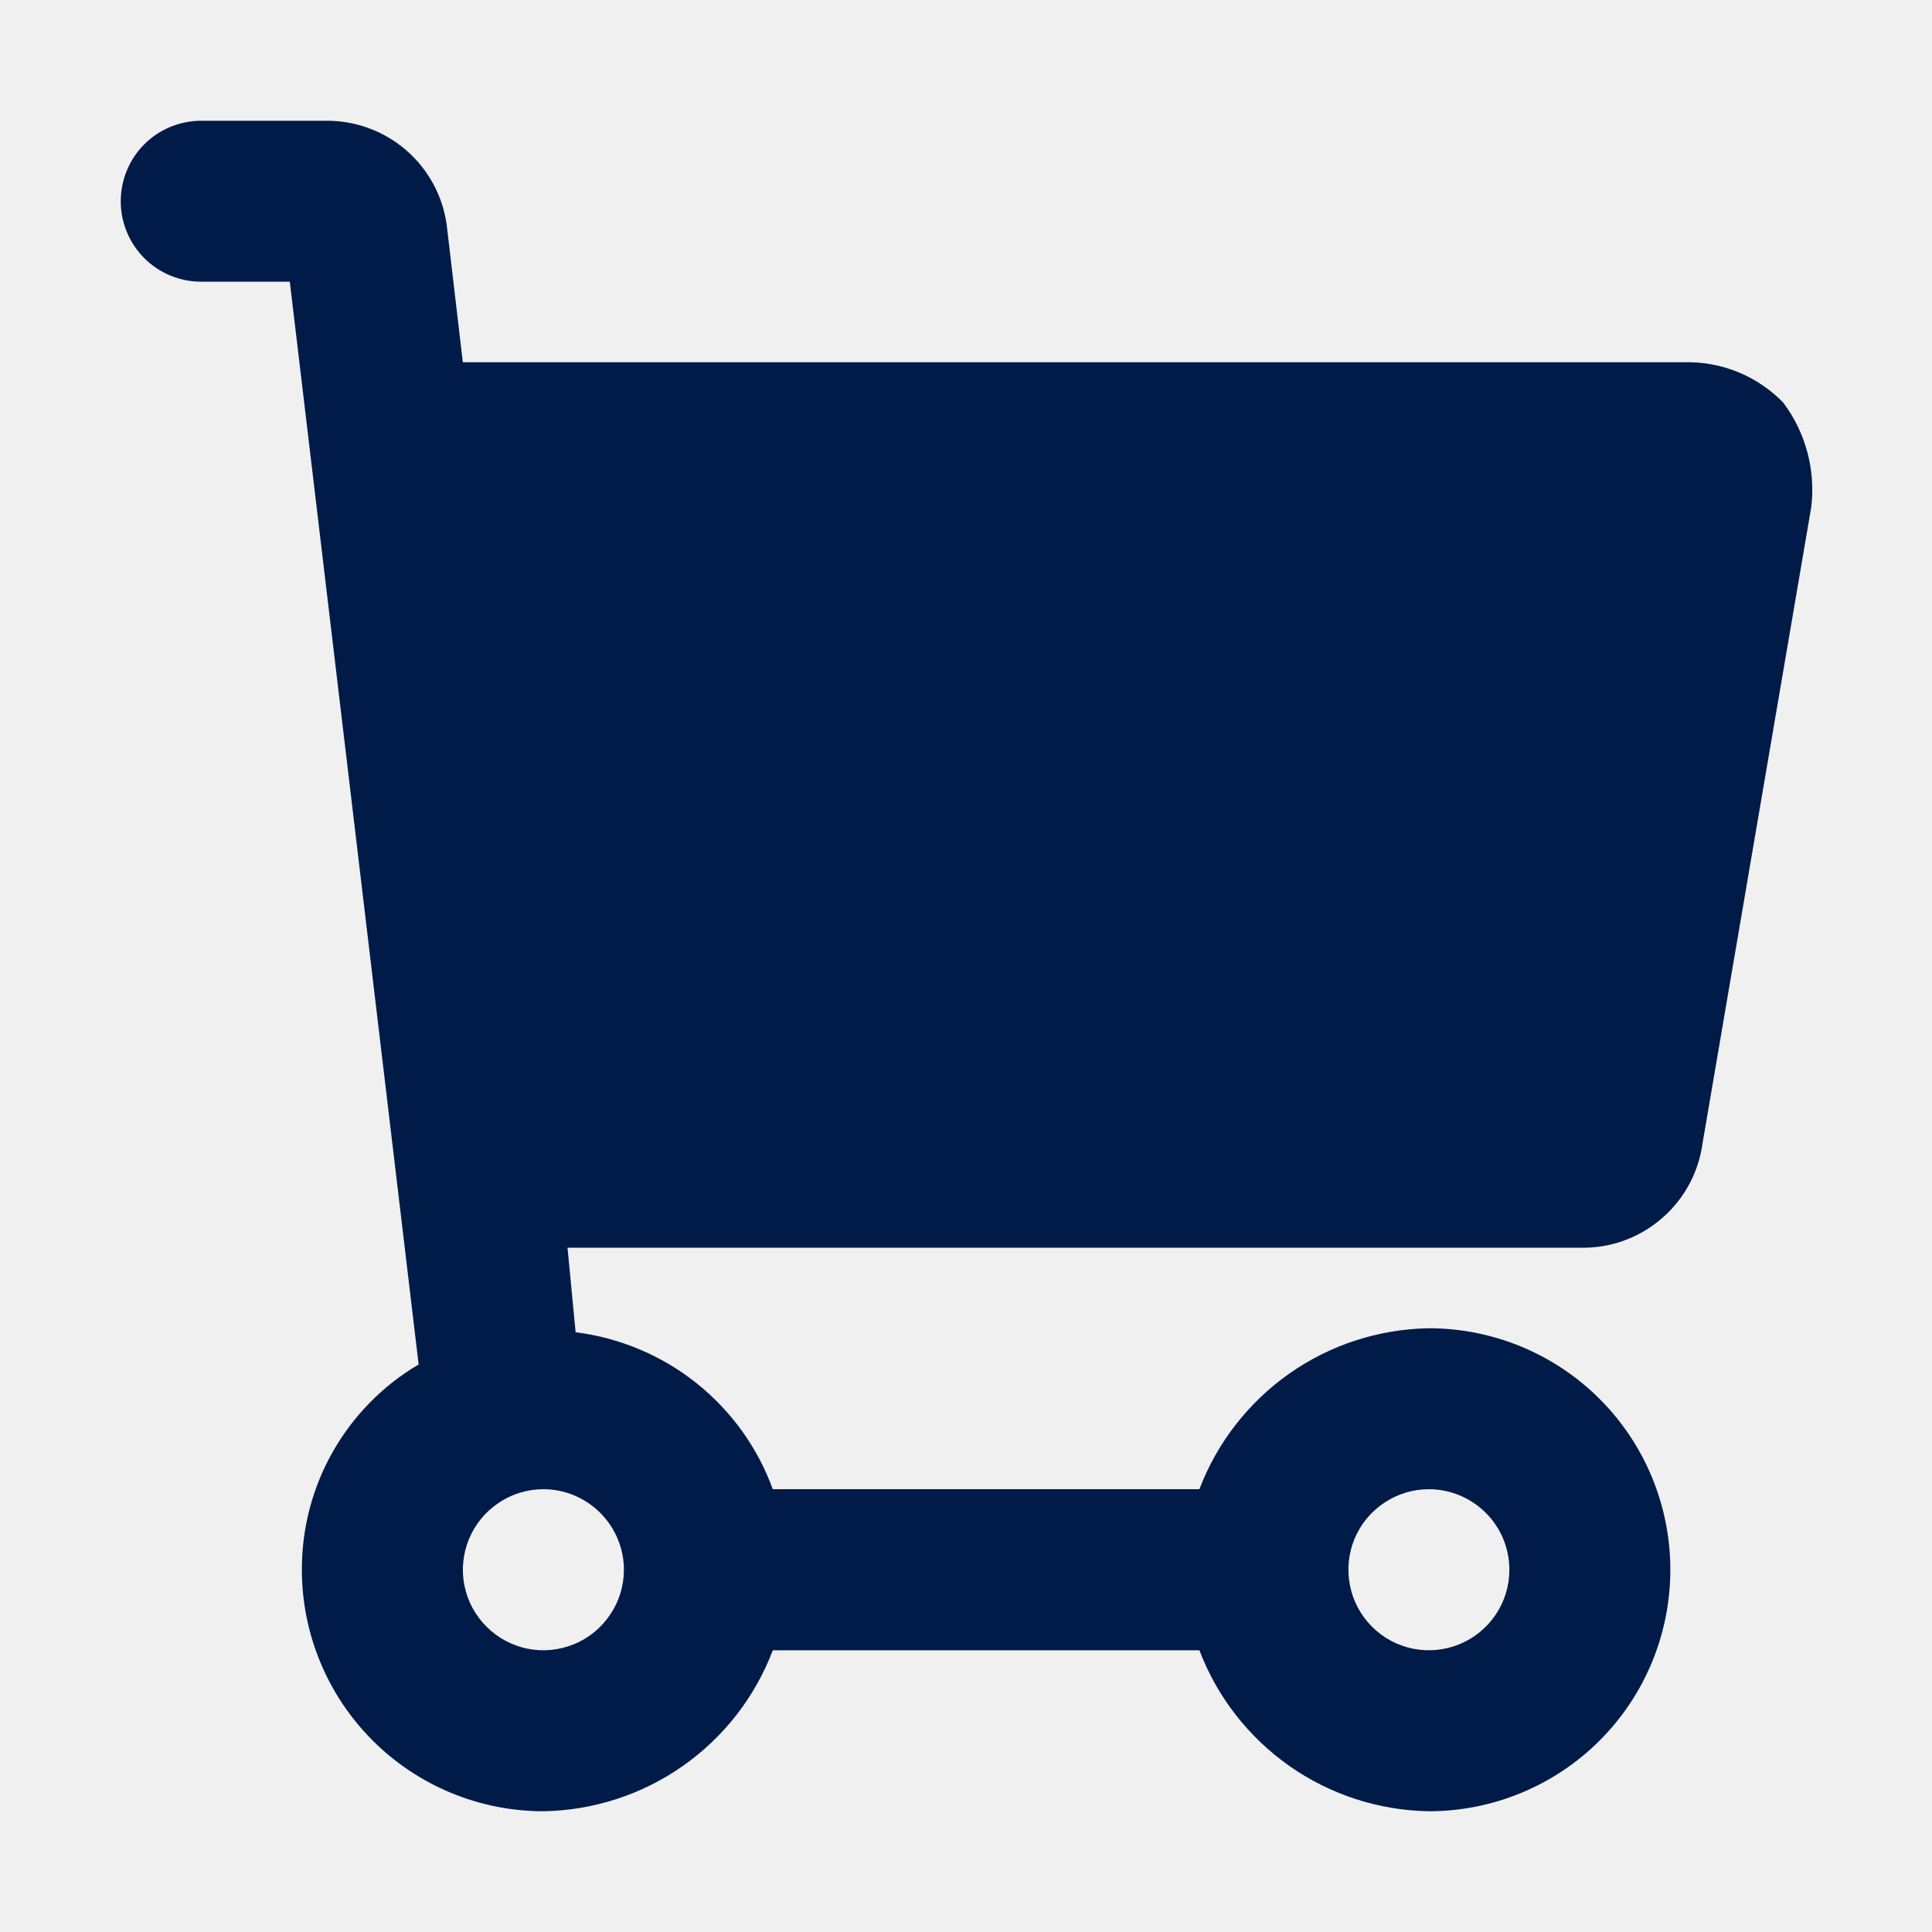
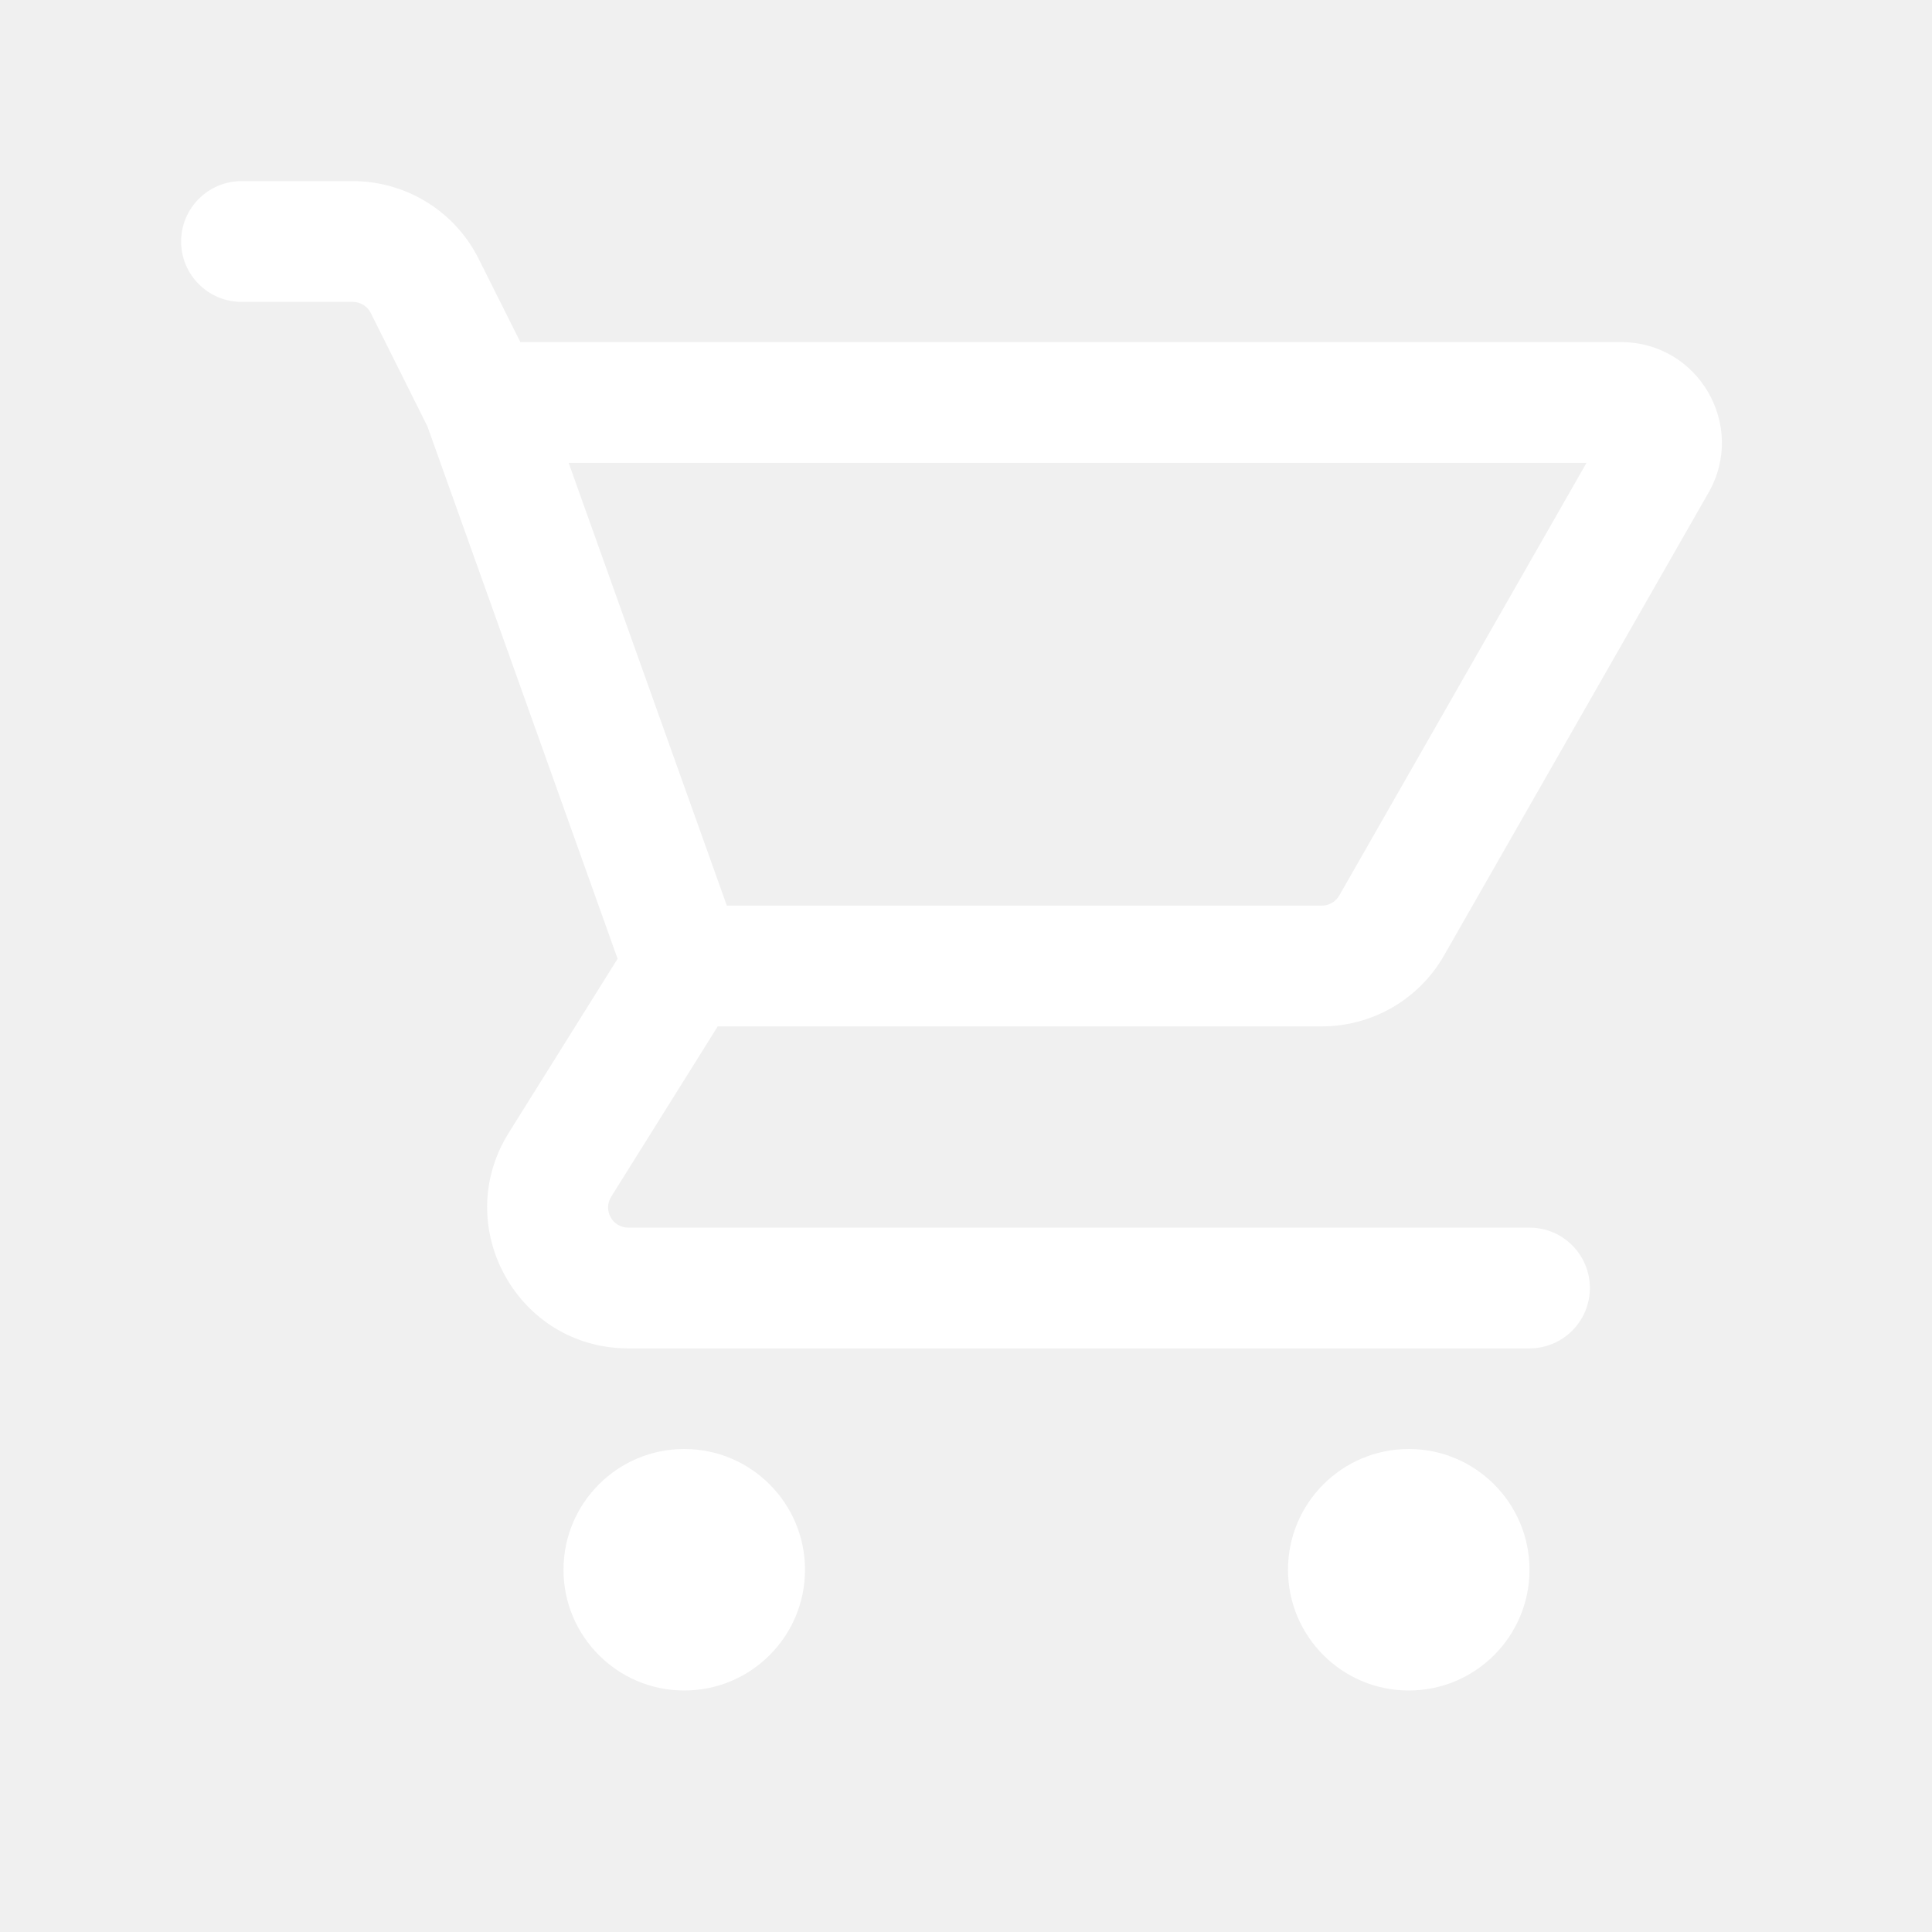
- <svg xmlns="http://www.w3.org/2000/svg" width="16" height="16" viewBox="0 0 16 16" fill="none">
-   <g clip-path="url(#clip0_266_22)">
-     <path d="M14.767 3.333C14.565 3.126 14.29 3.006 14 3H3.833L3.7 1.867C3.668 1.625 3.548 1.404 3.364 1.244C3.18 1.085 2.944 0.998 2.7 1H1.667C1.49 1 1.32 1.07 1.195 1.195C1.07 1.32 1 1.49 1 1.667C1 1.843 1.07 2.013 1.195 2.138C1.32 2.263 1.49 2.333 1.667 2.333H2.4L3.467 11.3C3.171 11.474 2.927 11.723 2.757 12.021C2.587 12.32 2.499 12.657 2.5 13C2.5 13.53 2.711 14.039 3.086 14.414C3.461 14.789 3.97 15 4.5 15C4.914 14.993 5.316 14.863 5.655 14.625C5.994 14.387 6.253 14.054 6.4 13.667H9.933C10.08 14.054 10.34 14.387 10.678 14.625C11.017 14.863 11.419 14.993 11.833 15C12.364 15 12.873 14.789 13.248 14.414C13.623 14.039 13.833 13.53 13.833 13C13.833 12.47 13.623 11.961 13.248 11.586C12.873 11.211 12.364 11 11.833 11C11.419 11.007 11.017 11.137 10.678 11.375C10.34 11.613 10.08 11.946 9.933 12.333H6.4C6.274 11.987 6.055 11.683 5.766 11.453C5.478 11.224 5.132 11.079 4.767 11.033L4.7 10.333H13.133C13.371 10.328 13.599 10.237 13.776 10.078C13.954 9.919 14.068 9.703 14.1 9.467L15 4.2C15.037 3.892 14.954 3.581 14.767 3.333ZM12.5 13C12.5 13.132 12.461 13.261 12.388 13.37C12.314 13.48 12.21 13.566 12.088 13.616C11.967 13.666 11.833 13.68 11.703 13.654C11.574 13.628 11.455 13.565 11.362 13.471C11.269 13.378 11.205 13.259 11.18 13.13C11.154 13.001 11.167 12.867 11.217 12.745C11.268 12.623 11.353 12.519 11.463 12.446C11.573 12.372 11.701 12.333 11.833 12.333C12.01 12.333 12.18 12.404 12.305 12.529C12.43 12.654 12.5 12.823 12.5 13ZM5.167 13C5.167 13.132 5.128 13.261 5.054 13.37C4.981 13.48 4.877 13.566 4.755 13.616C4.633 13.666 4.499 13.68 4.37 13.654C4.241 13.628 4.122 13.565 4.029 13.471C3.935 13.378 3.872 13.259 3.846 13.13C3.82 13.001 3.834 12.867 3.884 12.745C3.935 12.623 4.02 12.519 4.13 12.446C4.239 12.372 4.368 12.333 4.5 12.333C4.677 12.333 4.846 12.404 4.971 12.529C5.096 12.654 5.167 12.823 5.167 13Z" fill="#001B48" />
-   </g>
-   <defs>
-     <clipPath id="clip0_266_22">
-       <rect width="16" height="16" fill="white" />
-     </clipPath>
-   </defs>
+ <svg xmlns="http://www.w3.org/2000/svg" data-v-bb896e76="" width="24" height="24" viewBox="0 0 24 24" fill="none">
+   <path data-v-bb896e76="" fill-rule="evenodd" clip-rule="evenodd" d="M2.25 3C2.25 2.586 2.586 2.25 3 2.25H4.382C5.045 2.25 5.651 2.624 5.947 3.217L5.276 3.553L5.947 3.217L6.464 4.25H20.138C21.098 4.25 21.7 5.287 21.224 6.12L17.939 11.868C17.628 12.414 17.048 12.75 16.42 12.75H8.916L7.592 14.867C7.488 15.034 7.608 15.25 7.804 15.25H19C19.414 15.25 19.75 15.586 19.75 16C19.75 16.414 19.414 16.75 19 16.75H7.804C6.43 16.75 5.592 15.238 6.32 14.072L7.672 11.91L5.309 5.295L4.606 3.888C4.563 3.804 4.477 3.75 4.382 3.75H3C2.586 3.75 2.25 3.414 2.25 3ZM7.064 5.75L9.029 11.25H16.42C16.509 11.25 16.592 11.202 16.637 11.124L19.708 5.75H7.064ZM10 19.5C10 20.328 9.328 21 8.5 21C7.672 21 7 20.328 7 19.5C7 18.672 7.672 18 8.5 18C9.328 18 10 18.672 10 19.5ZM17.5 21C18.328 21 19 20.328 19 19.5C19 18.672 18.328 18 17.5 18C16.672 18 16 18.672 16 19.5C16 20.328 16.672 21 17.5 21Z" fill="white" />
</svg>
